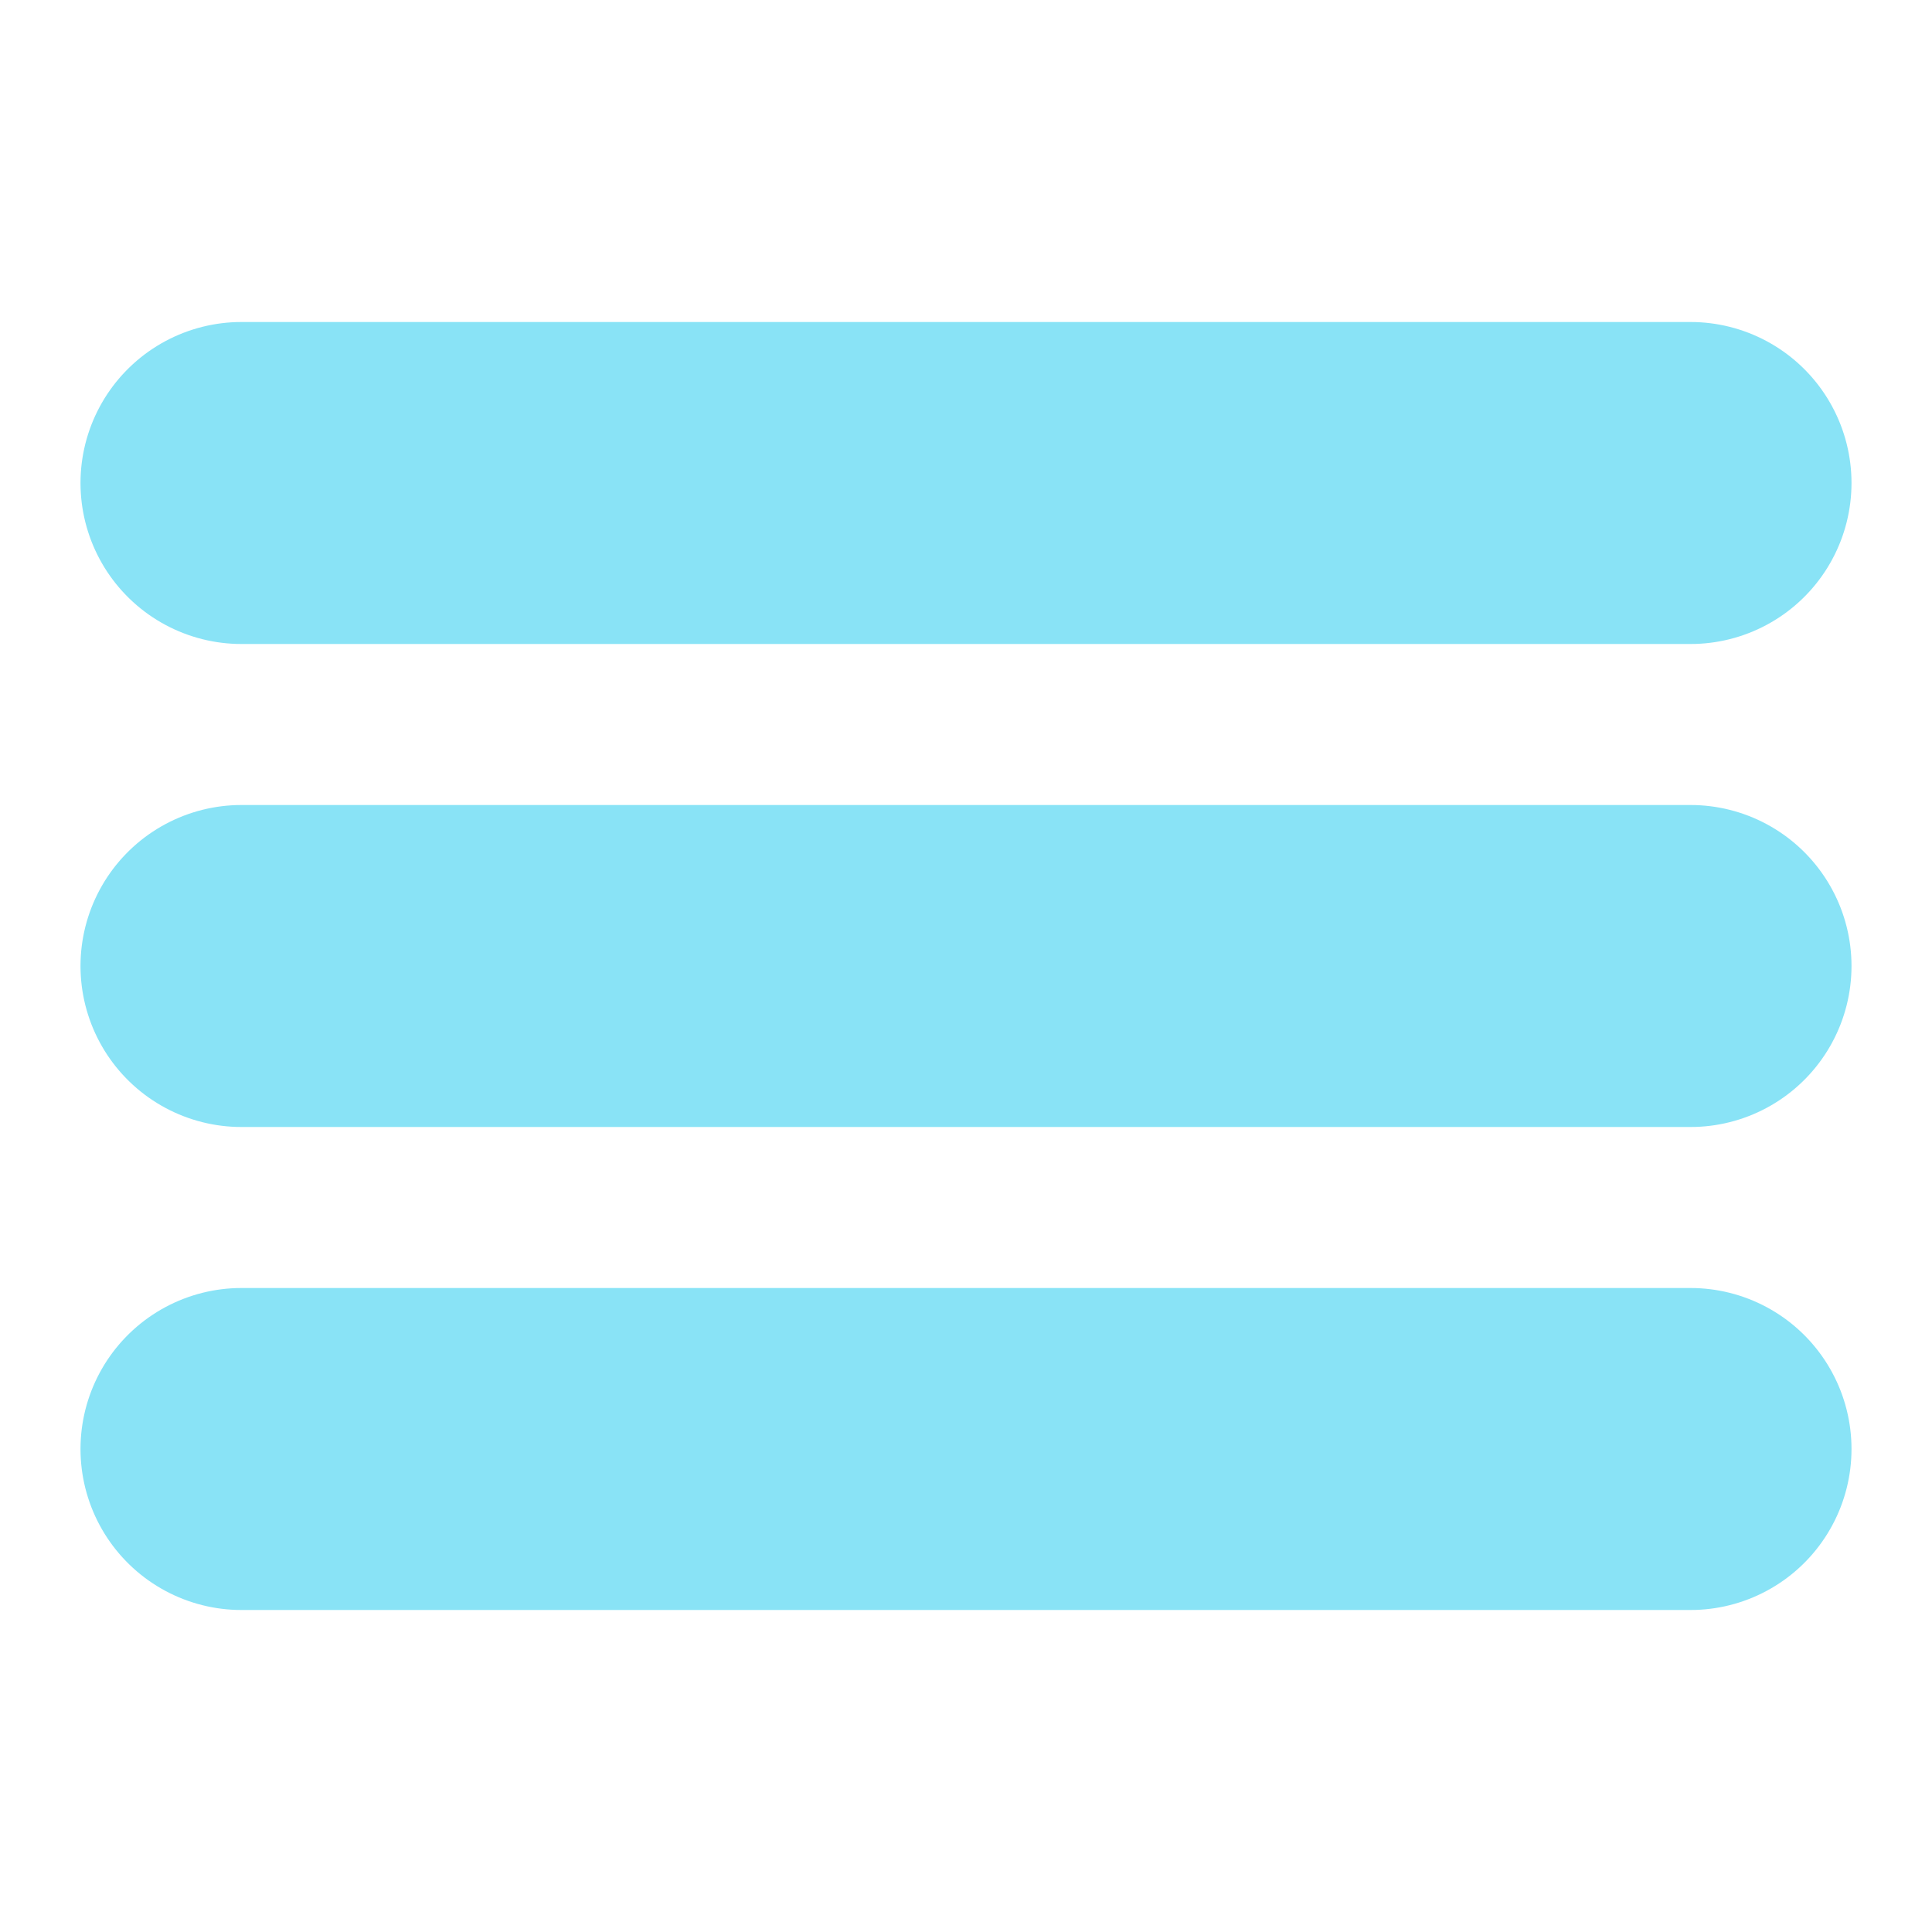
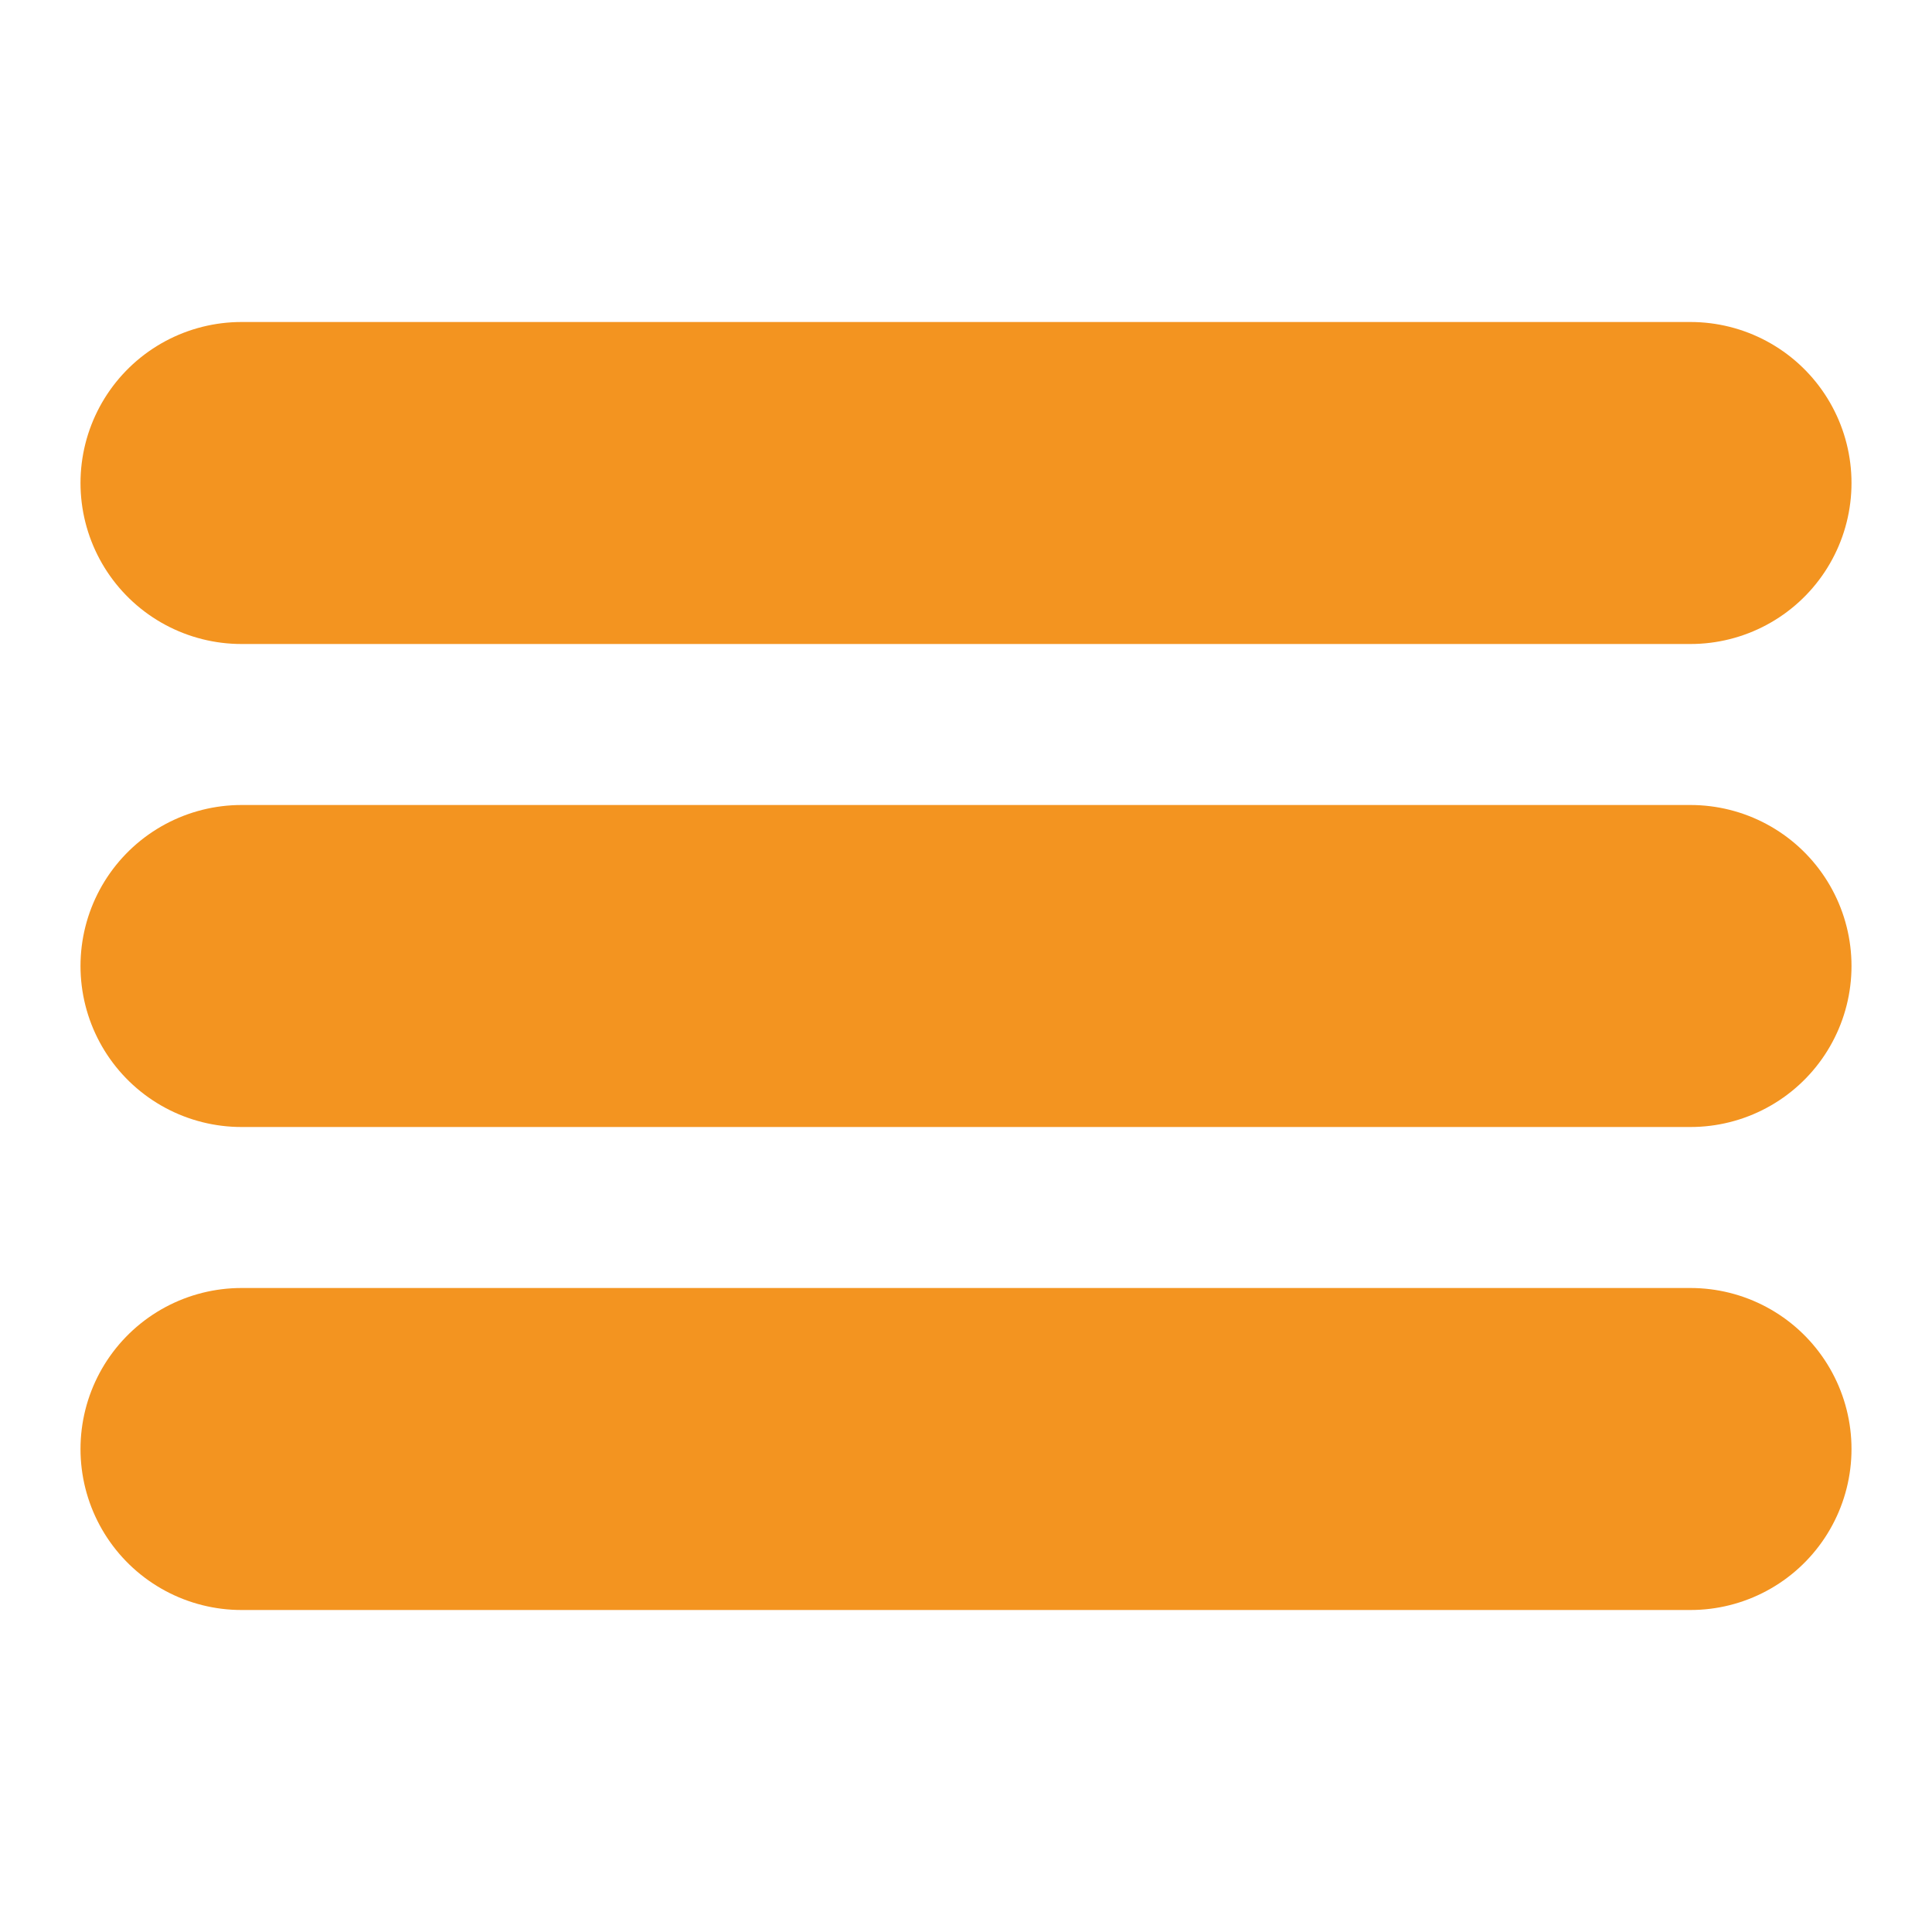
- <svg xmlns="http://www.w3.org/2000/svg" width="100" height="100" viewBox="0 0 24 24" fill="none" stroke="#89e3f6" stroke-width="4" stroke-linecap="round" stroke-linejoin="round" class="feather feather-menu">
+ <svg xmlns="http://www.w3.org/2000/svg" width="100" height="100" viewBox="0 0 24 24" fill="none" stroke="#f39420" stroke-width="4" stroke-linecap="round" stroke-linejoin="round" class="feather feather-menu">
  <line x1="3" y1="12" x2="21" y2="12" />
  <line x1="3" y1="6" x2="21" y2="6" />
  <line x1="3" y1="18" x2="21" y2="18" />
</svg>
